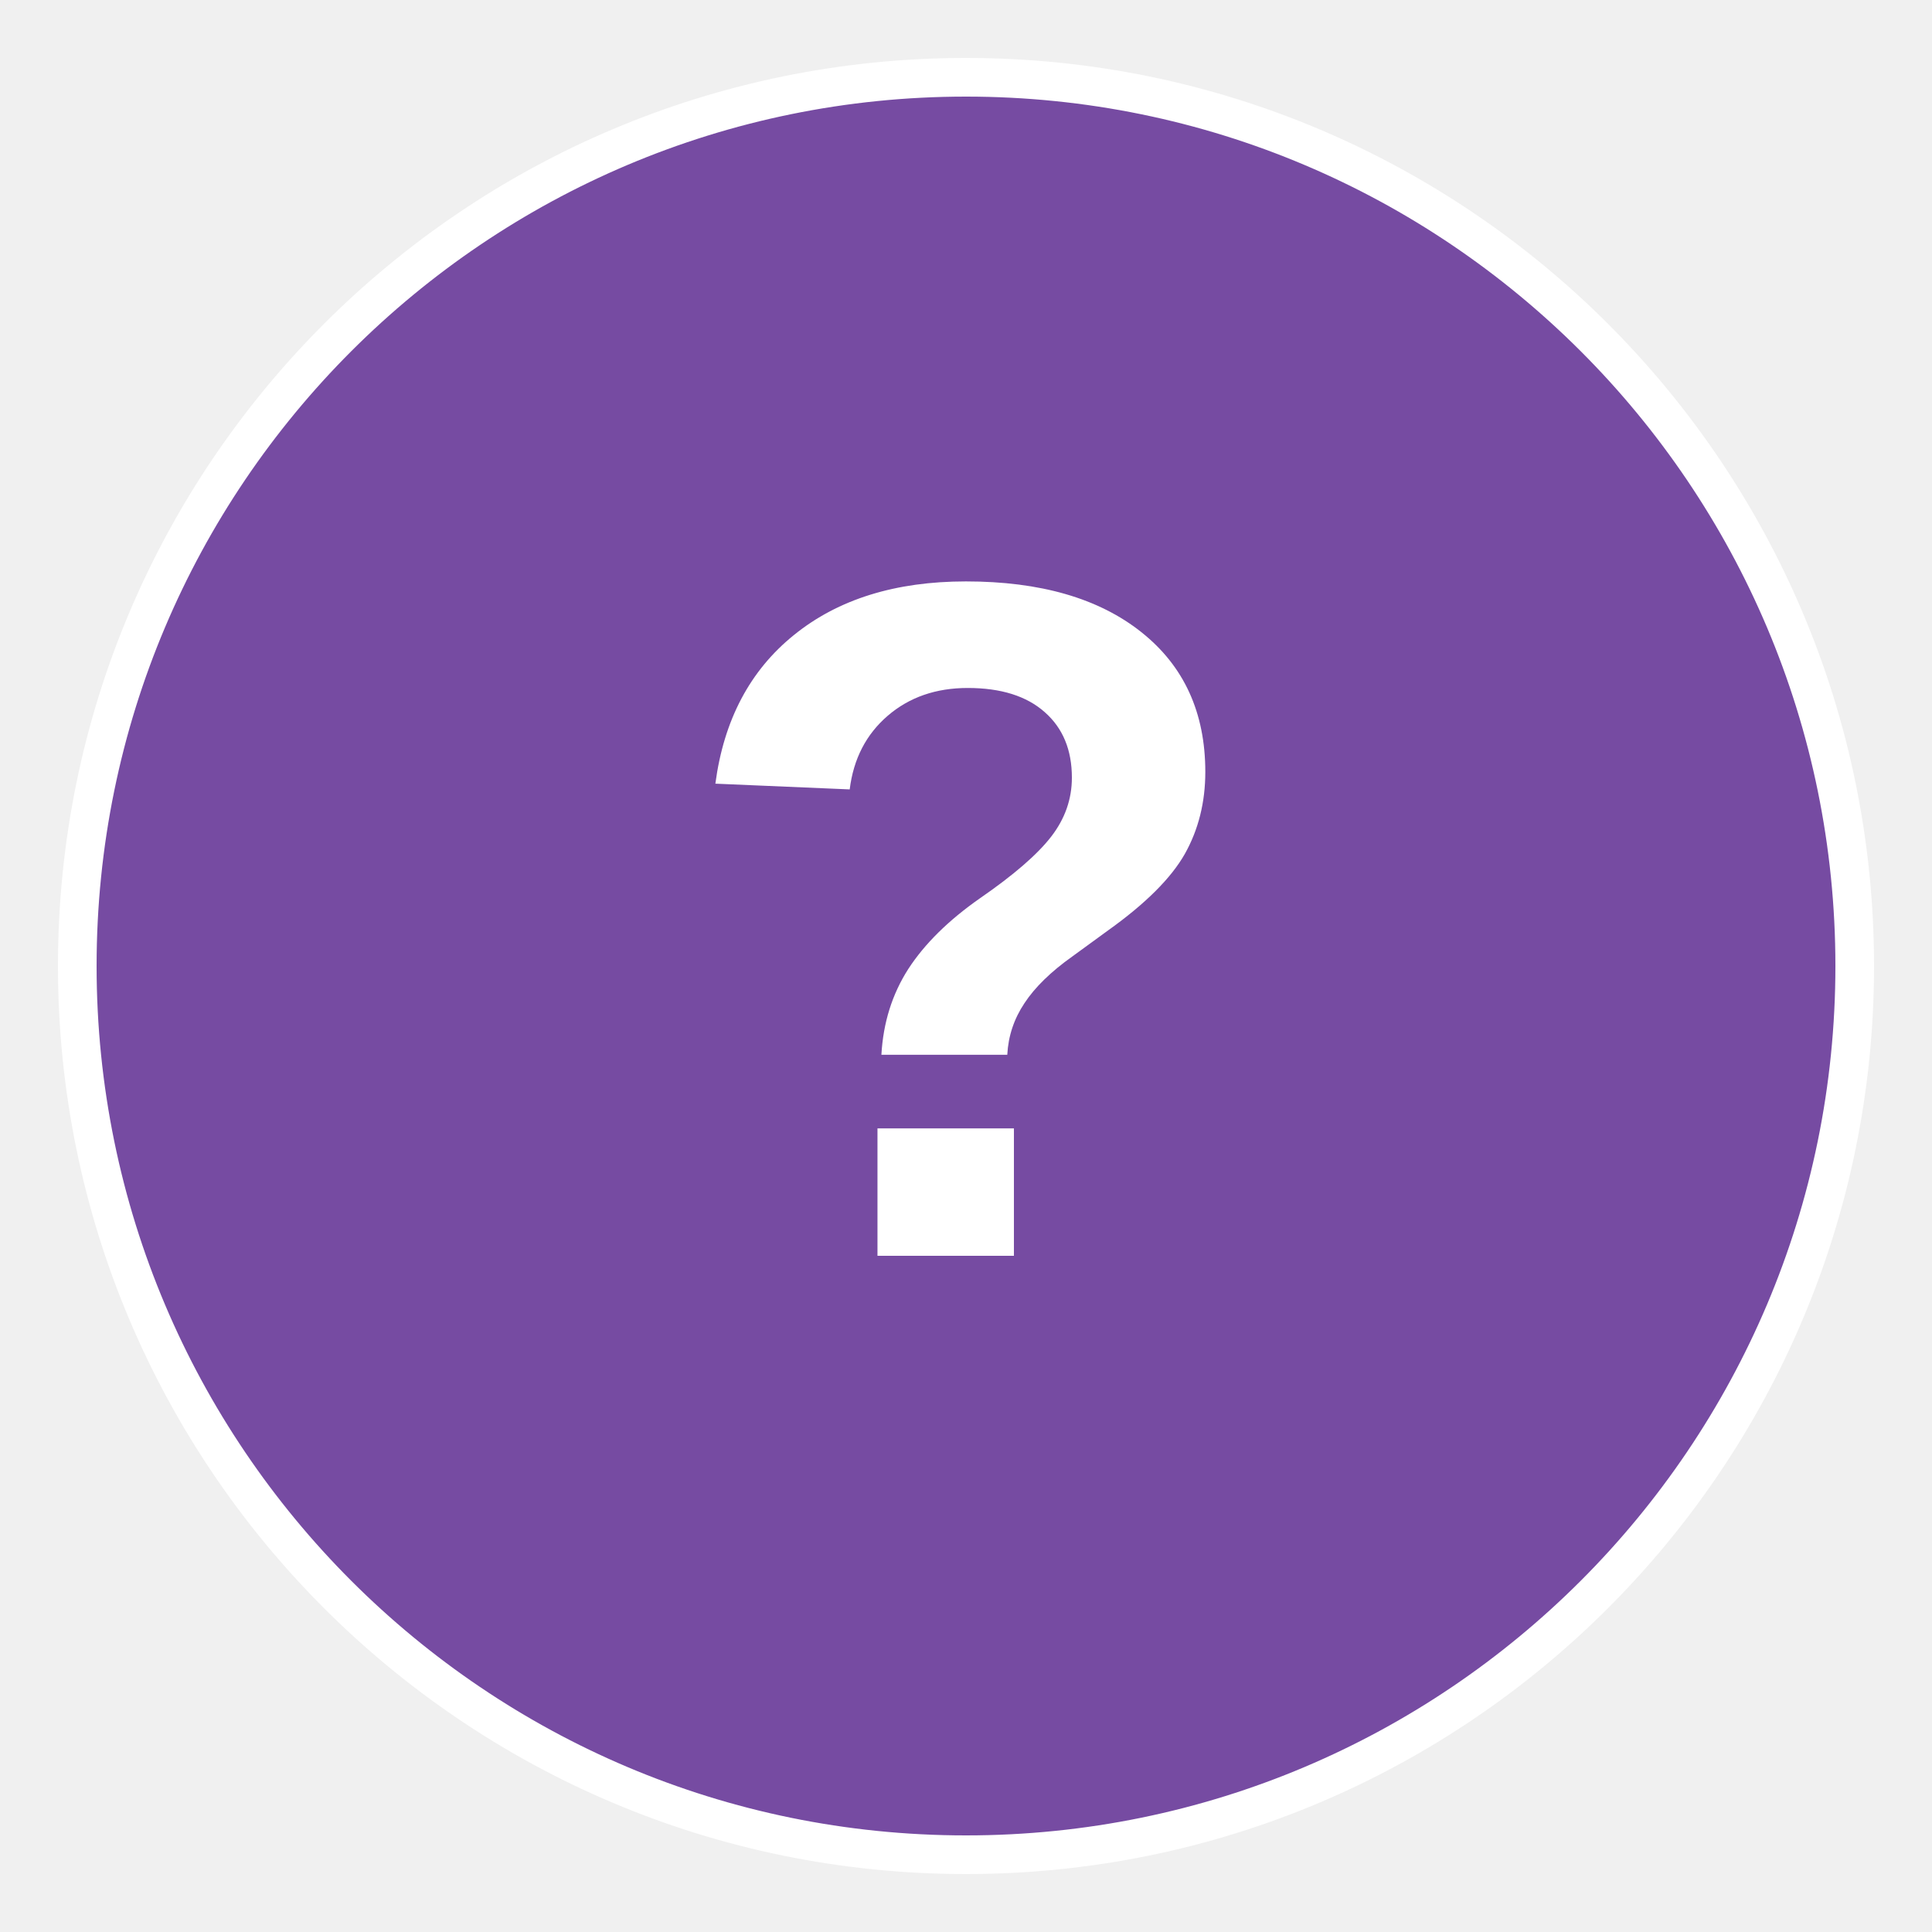
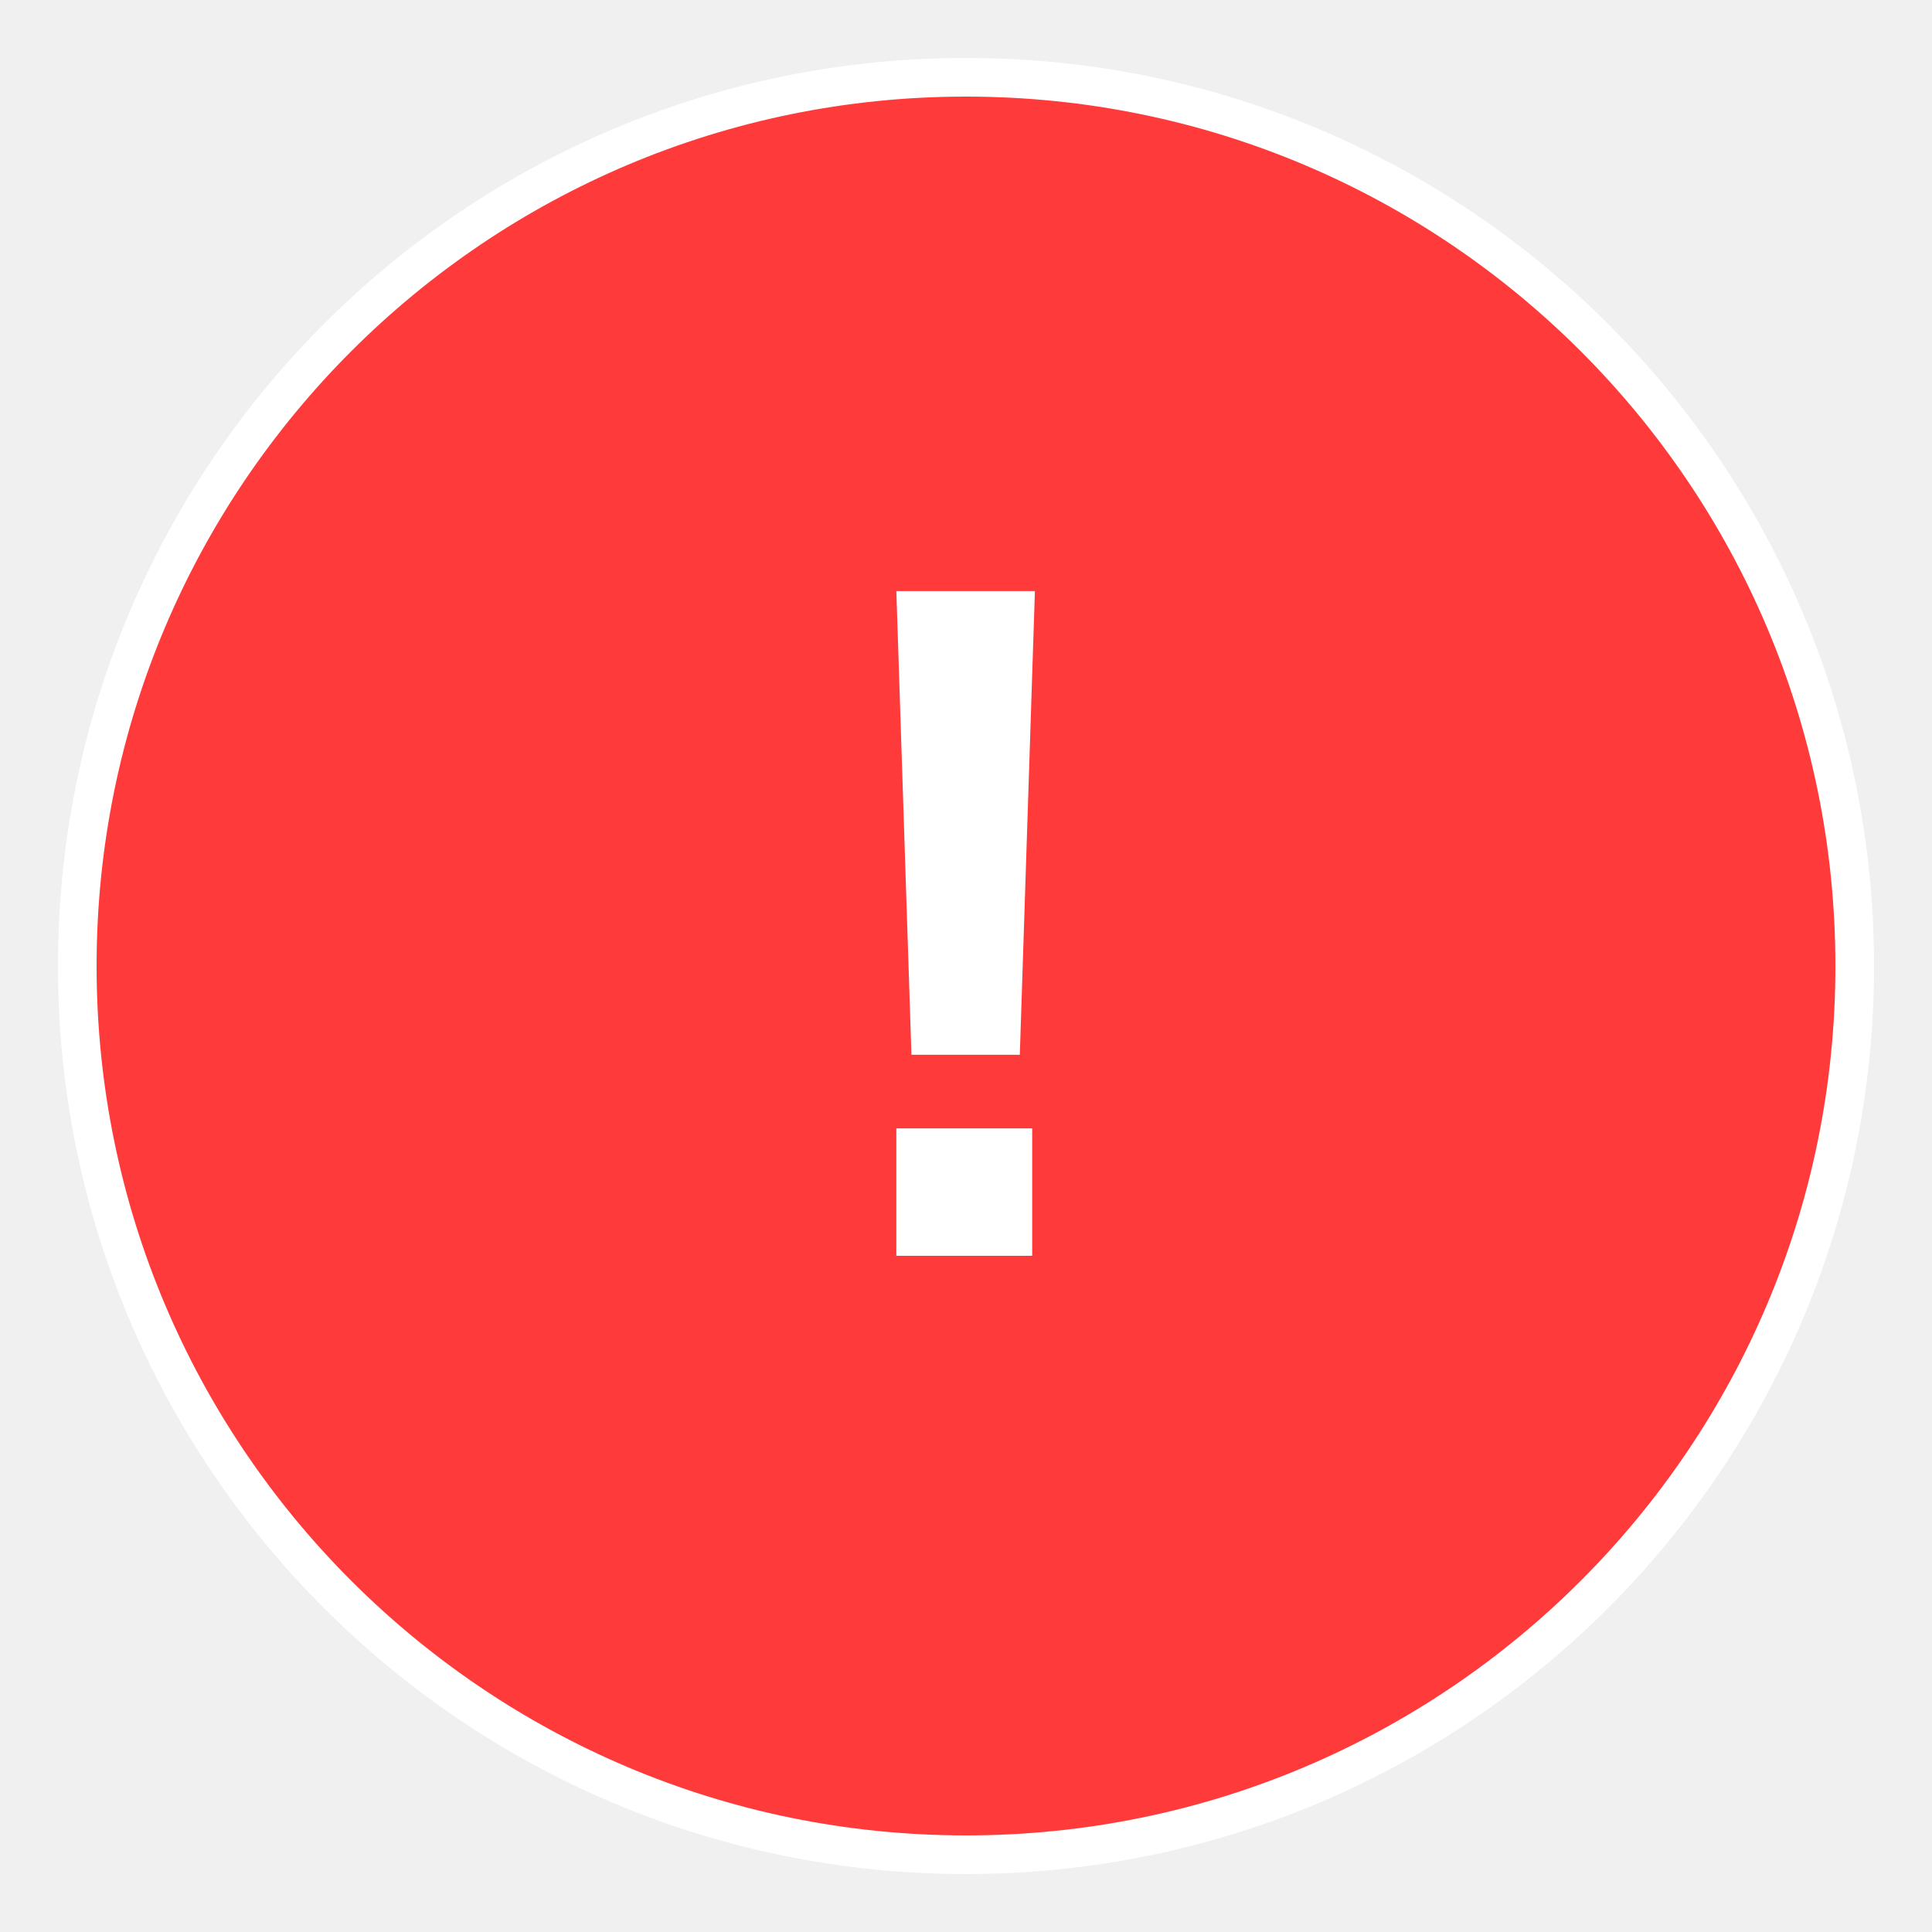
<svg xmlns="http://www.w3.org/2000/svg" viewBox="0 0 100 100">
-   <circle cx="50" cy="50" r="46" fill="#764ba2" stroke="#fff" stroke-width="2" />
-   <text x="50" y="65" font-family="Arial, sans-serif" font-size="50" font-weight="bold" text-anchor="middle" fill="#fff">?</text>
+   <circle cx="50" cy="50" r="46" fill="#ff3a3a" stroke="#fff" stroke-width="2" />
+   <text x="50" y="65" font-family="Arial, sans-serif" font-size="50" font-weight="bold" text-anchor="middle" fill="#fff">!</text>
</svg>
